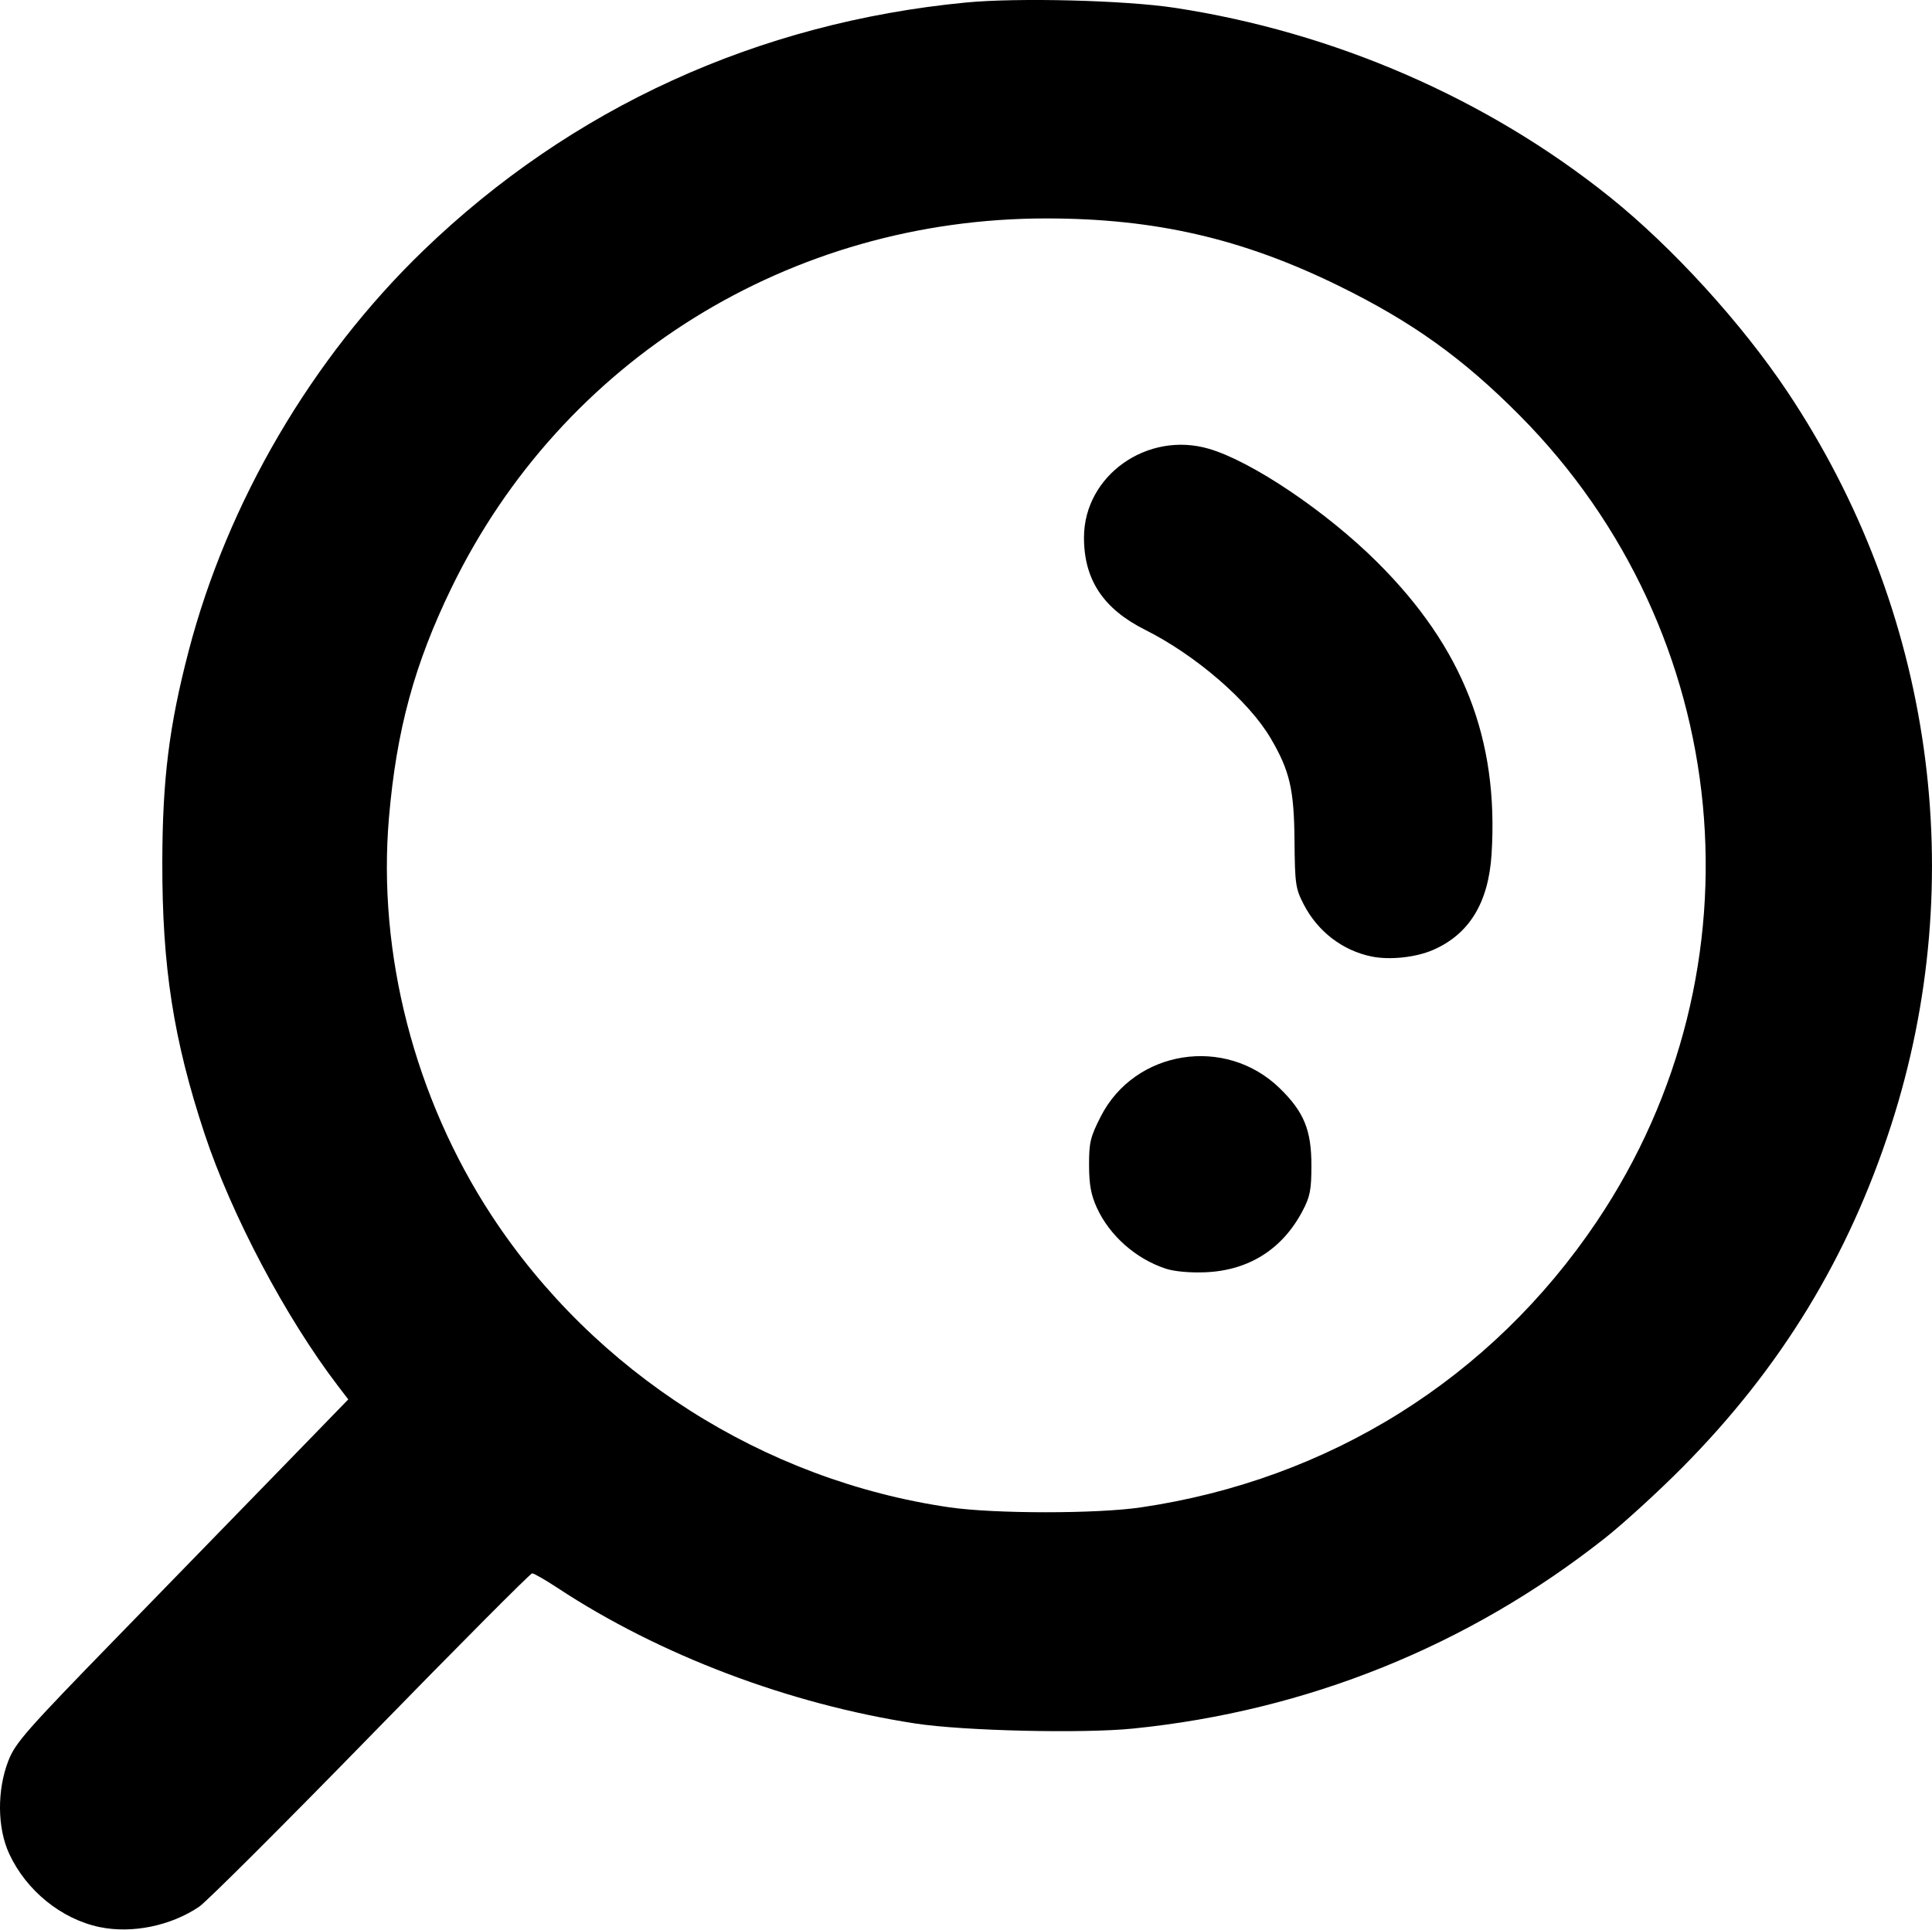
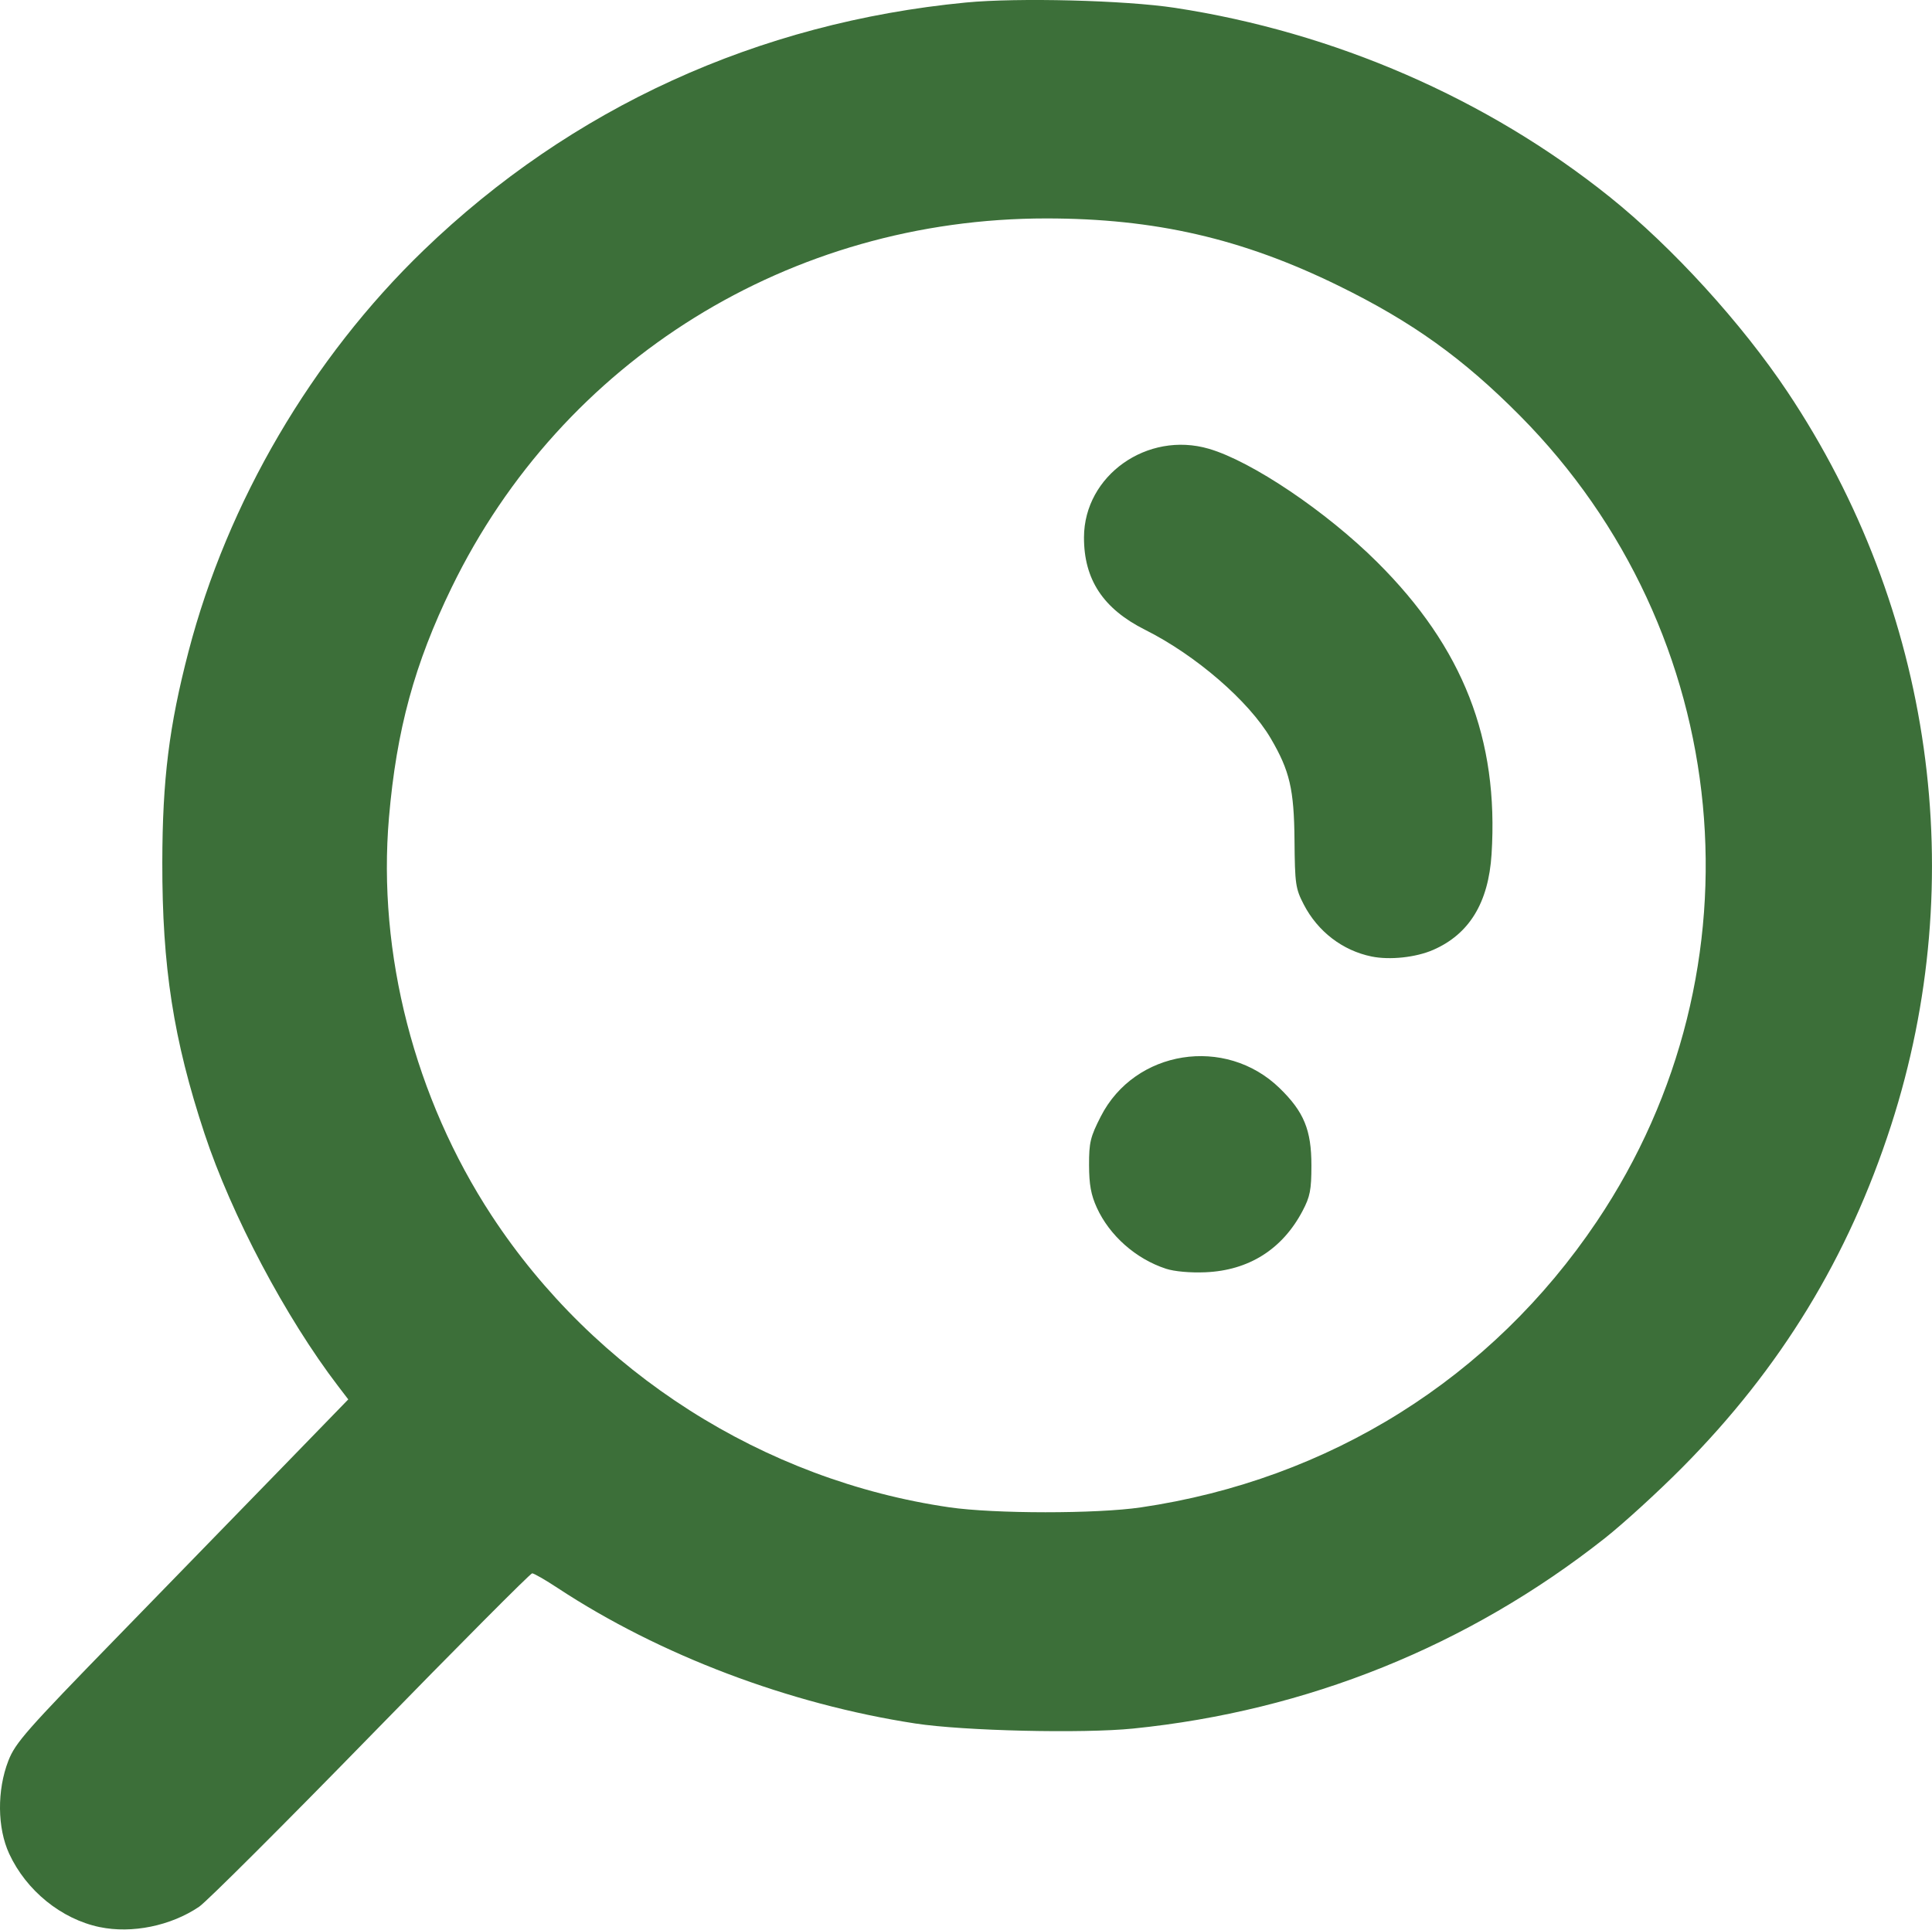
<svg xmlns="http://www.w3.org/2000/svg" width="151.631mm" height="151.468mm" viewBox="0 0 151.631 151.468" version="1.1" id="svg8">
  <defs id="defs2" />
  <g id="layer1" transform="translate(101.3357,-96.72743)">
-     <path style="fill:#000000;stroke-width:0.265" d="m -93.511,248.01 c -3.004,-0.627 -5.758,-2.858 -7.101,-5.754 -0.941,-2.028 -0.967,-4.994 -0.066,-7.309 0.548,-1.407 1.401,-2.376 8.578,-9.748 4.383,-4.502 10.248,-10.532 13.034,-13.4 l 5.064,-5.215 -0.799,-1.045 c -4.107,-5.369 -8.37,-13.431 -10.487,-19.83 -2.434,-7.359 -3.324,-13.087 -3.309,-21.299 0.012,-6.501 0.533,-10.688 2.057,-16.536 3.058,-11.739 9.67,-23.027 18.45,-31.498 11.592,-11.184 26.242,-17.879 42.565,-19.451 4.072,-0.392 12.508,-0.177 16.404,0.418 12.523,1.914 24.504,7.127 34.131,14.851 4.911,3.94 10.353,9.91 13.952,15.307 11.397,17.088 14.378,38.216 8.122,57.569 -3.353,10.371 -8.653,19.058 -16.385,26.857 -1.892,1.908 -4.631,4.41 -6.087,5.559 -10.706,8.45 -23.356,13.556 -37.012,14.937 -3.973,0.402 -13.298,0.185 -17.093,-0.397 -9.921,-1.522 -20.067,-5.365 -28.076,-10.637 -0.962,-0.633 -1.863,-1.152 -2.001,-1.152 -0.138,0 -5.835,5.726 -12.659,12.725 -6.824,6.999 -12.889,13.051 -13.477,13.448 -2.222,1.503 -5.271,2.127 -7.805,1.598 z m 81.71,-32.948 c 14.814,-2.178 27.527,-10.15 35.789,-22.445 13.36,-19.88 10.844,-46.238 -6.039,-63.264 -4.466,-4.503 -8.466,-7.369 -14.239,-10.199 -7.548,-3.701 -14.404,-5.279 -22.932,-5.279 -20.074,0 -37.977,11.11 -46.659,28.957 -2.924,6.01 -4.335,11.189 -4.927,18.078 -0.915,10.657 2.017,22.027 8.058,31.243 8.077,12.323 21.342,20.78 35.921,22.902 3.534,0.514 11.55,0.518 15.028,0.007 z m 1.972,-18.737 c -2.356,-0.77 -4.424,-2.598 -5.425,-4.794 -0.456,-1.001 -0.604,-1.813 -0.608,-3.334 -0.005,-1.782 0.1,-2.218 0.921,-3.826 2.67,-5.234 9.788,-6.358 14.039,-2.217 1.908,1.858 2.493,3.283 2.491,6.07 -10e-4,1.918 -0.104,2.444 -0.699,3.572 -1.584,3.005 -4.218,4.666 -7.624,4.808 -1.192,0.05 -2.433,-0.062 -3.094,-0.278 z m 16.14,-24.51 c -2.273,-0.465 -4.219,-1.956 -5.317,-4.073 -0.651,-1.255 -0.701,-1.599 -0.732,-5.051 -0.036,-4.007 -0.373,-5.453 -1.864,-7.997 -1.718,-2.931 -5.881,-6.532 -9.857,-8.523 -3.294,-1.651 -4.813,-3.951 -4.801,-7.273 0.018,-4.846 4.972,-8.353 9.804,-6.94 3.371,0.986 9.22,4.927 13.215,8.905 6.734,6.705 9.542,13.88 8.969,22.923 -0.241,3.81 -1.753,6.283 -4.596,7.516 -1.355,0.588 -3.395,0.805 -4.822,0.513 z" id="path86" />
+     <path style="fill:#3c6f39;stroke-width:0.265" d="m -93.511,248.01 c -3.004,-0.627 -5.758,-2.858 -7.101,-5.754 -0.941,-2.028 -0.967,-4.994 -0.066,-7.309 0.548,-1.407 1.401,-2.376 8.578,-9.748 4.383,-4.502 10.248,-10.532 13.034,-13.4 l 5.064,-5.215 -0.799,-1.045 c -4.107,-5.369 -8.37,-13.431 -10.487,-19.83 -2.434,-7.359 -3.324,-13.087 -3.309,-21.299 0.012,-6.501 0.533,-10.688 2.057,-16.536 3.058,-11.739 9.67,-23.027 18.45,-31.498 11.592,-11.184 26.242,-17.879 42.565,-19.451 4.072,-0.392 12.508,-0.177 16.404,0.418 12.523,1.914 24.504,7.127 34.131,14.851 4.911,3.94 10.353,9.91 13.952,15.307 11.397,17.088 14.378,38.216 8.122,57.569 -3.353,10.371 -8.653,19.058 -16.385,26.857 -1.892,1.908 -4.631,4.41 -6.087,5.559 -10.706,8.45 -23.356,13.556 -37.012,14.937 -3.973,0.402 -13.298,0.185 -17.093,-0.397 -9.921,-1.522 -20.067,-5.365 -28.076,-10.637 -0.962,-0.633 -1.863,-1.152 -2.001,-1.152 -0.138,0 -5.835,5.726 -12.659,12.725 -6.824,6.999 -12.889,13.051 -13.477,13.448 -2.222,1.503 -5.271,2.127 -7.805,1.598 z m 81.71,-32.948 c 14.814,-2.178 27.527,-10.15 35.789,-22.445 13.36,-19.88 10.844,-46.238 -6.039,-63.264 -4.466,-4.503 -8.466,-7.369 -14.239,-10.199 -7.548,-3.701 -14.404,-5.279 -22.932,-5.279 -20.074,0 -37.977,11.11 -46.659,28.957 -2.924,6.01 -4.335,11.189 -4.927,18.078 -0.915,10.657 2.017,22.027 8.058,31.243 8.077,12.323 21.342,20.78 35.921,22.902 3.534,0.514 11.55,0.518 15.028,0.007 z m 1.972,-18.737 c -2.356,-0.77 -4.424,-2.598 -5.425,-4.794 -0.456,-1.001 -0.604,-1.813 -0.608,-3.334 -0.005,-1.782 0.1,-2.218 0.921,-3.826 2.67,-5.234 9.788,-6.358 14.039,-2.217 1.908,1.858 2.493,3.283 2.491,6.07 -10e-4,1.918 -0.104,2.444 -0.699,3.572 -1.584,3.005 -4.218,4.666 -7.624,4.808 -1.192,0.05 -2.433,-0.062 -3.094,-0.278 z m 16.14,-24.51 c -2.273,-0.465 -4.219,-1.956 -5.317,-4.073 -0.651,-1.255 -0.701,-1.599 -0.732,-5.051 -0.036,-4.007 -0.373,-5.453 -1.864,-7.997 -1.718,-2.931 -5.881,-6.532 -9.857,-8.523 -3.294,-1.651 -4.813,-3.951 -4.801,-7.273 0.018,-4.846 4.972,-8.353 9.804,-6.94 3.371,0.986 9.22,4.927 13.215,8.905 6.734,6.705 9.542,13.88 8.969,22.923 -0.241,3.81 -1.753,6.283 -4.596,7.516 -1.355,0.588 -3.395,0.805 -4.822,0.513 z" id="path86" />
  </g>
</svg>
